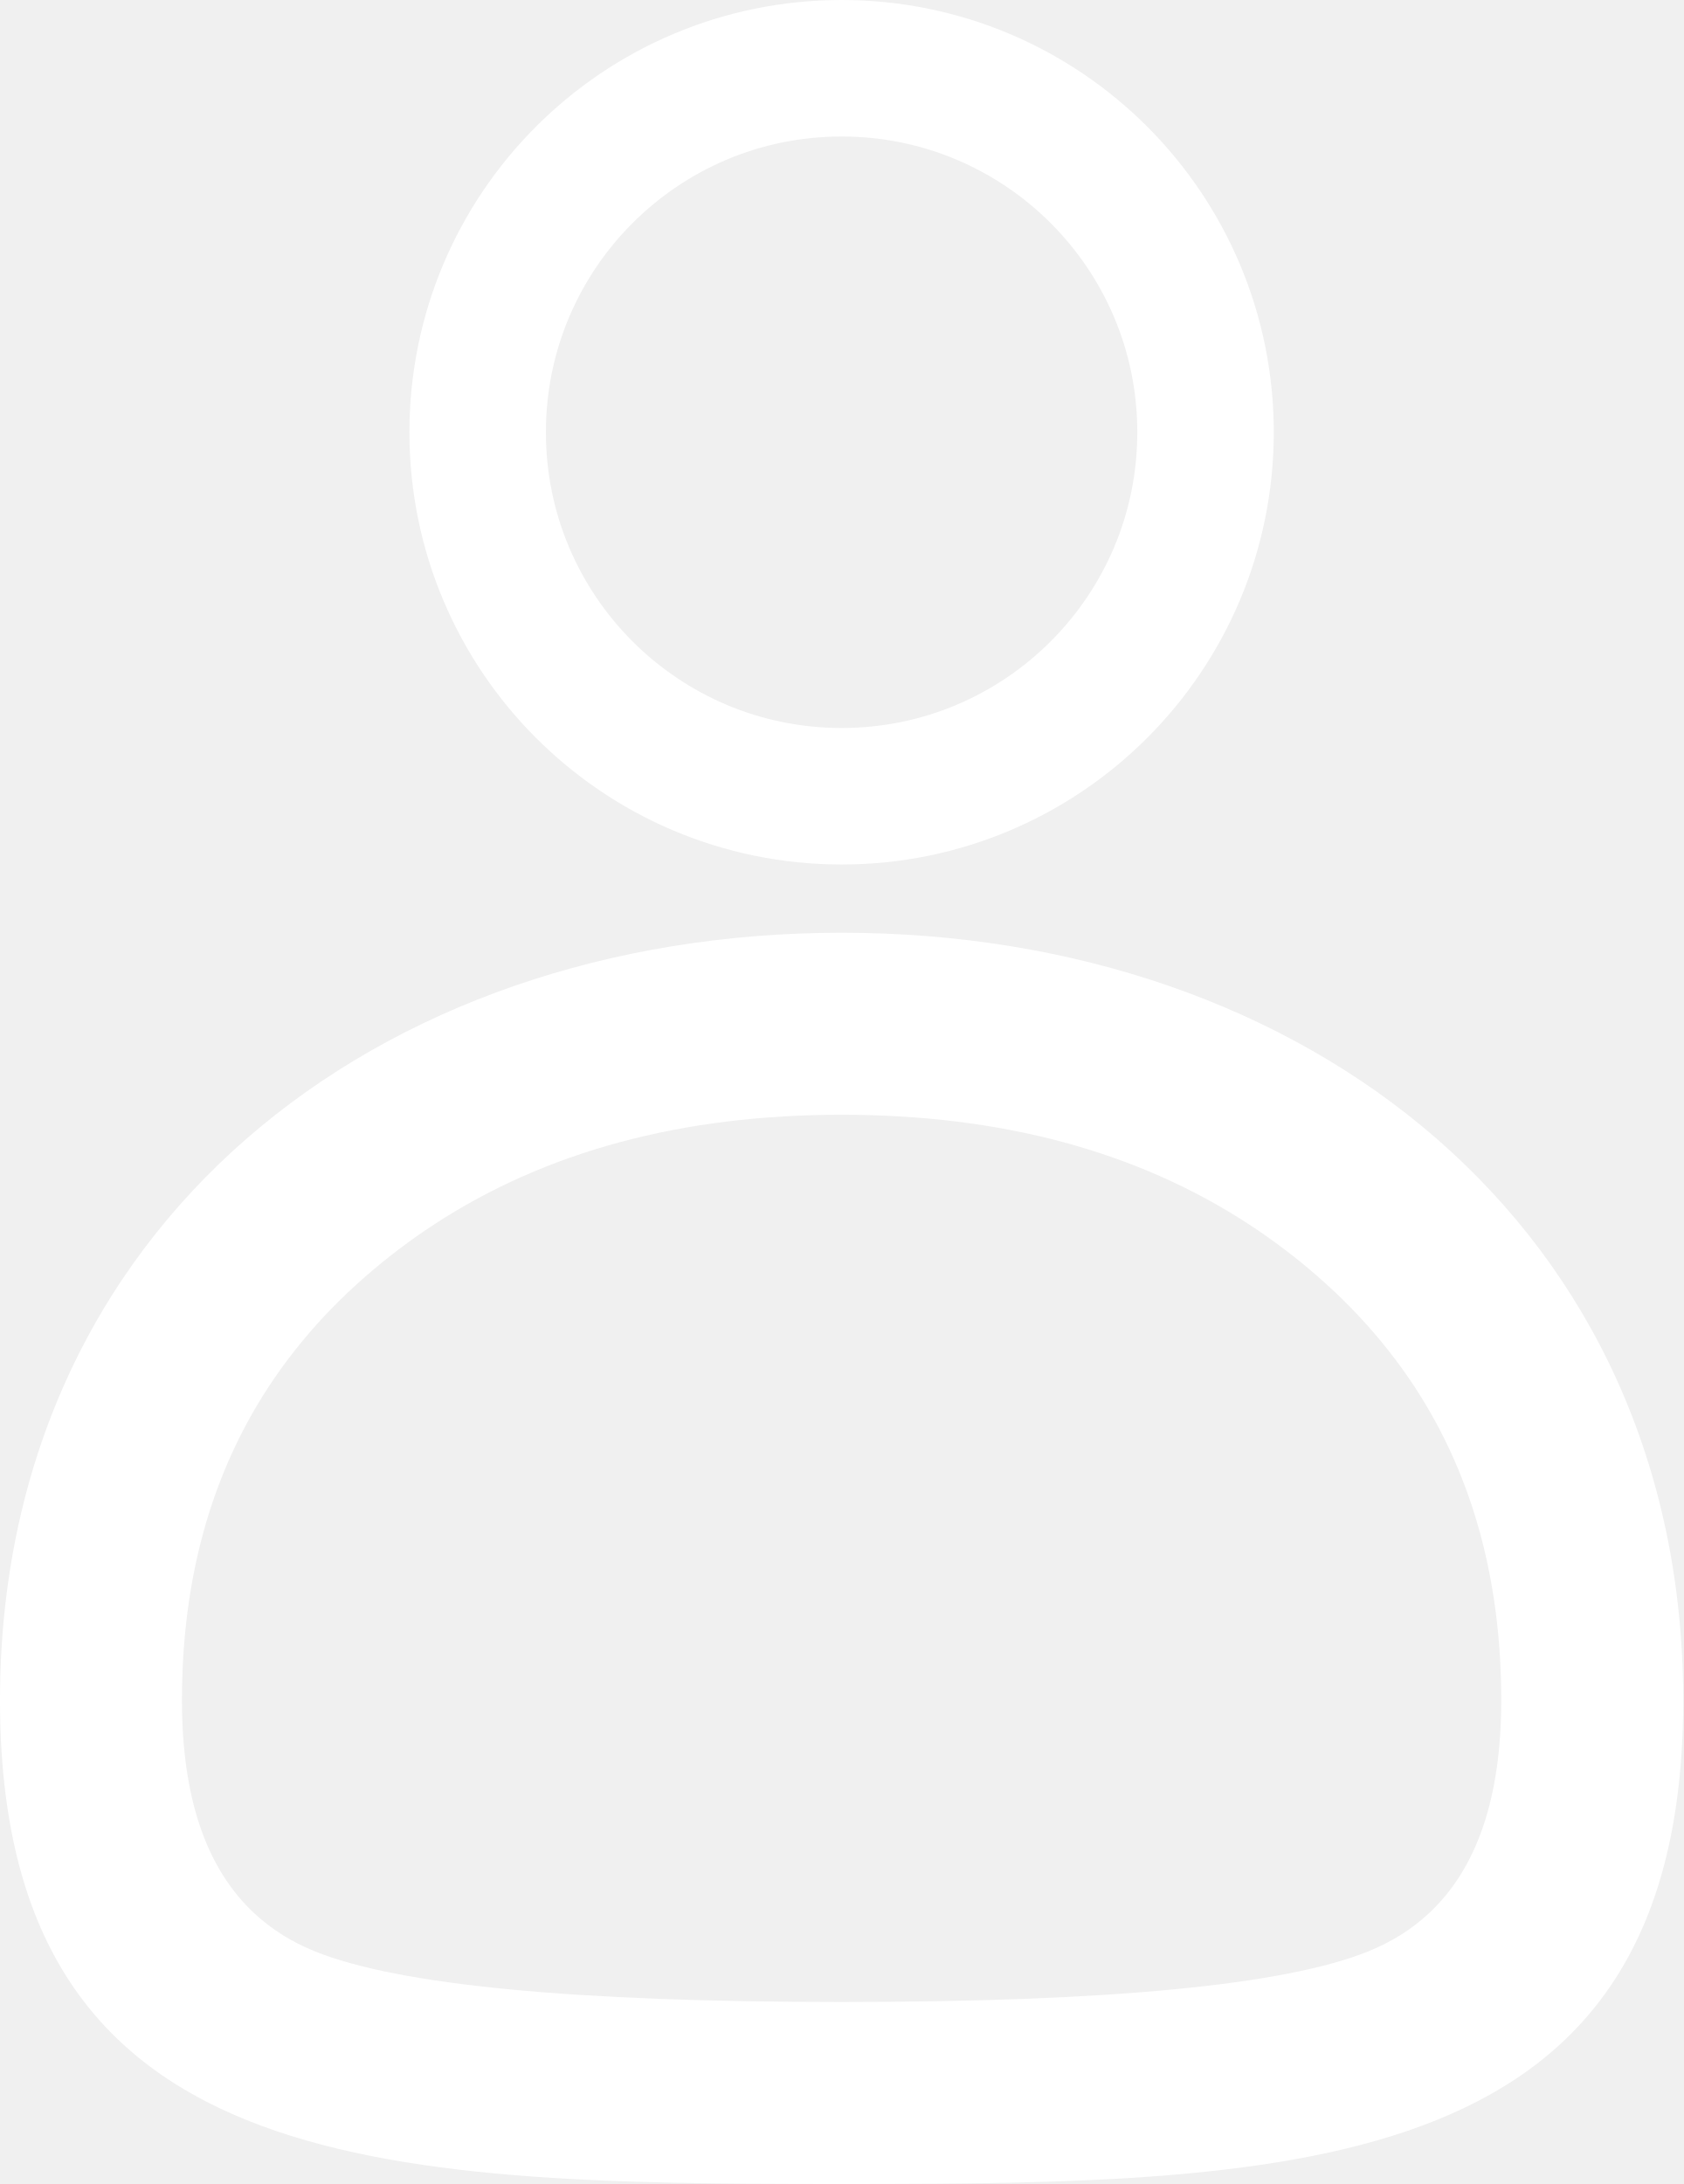
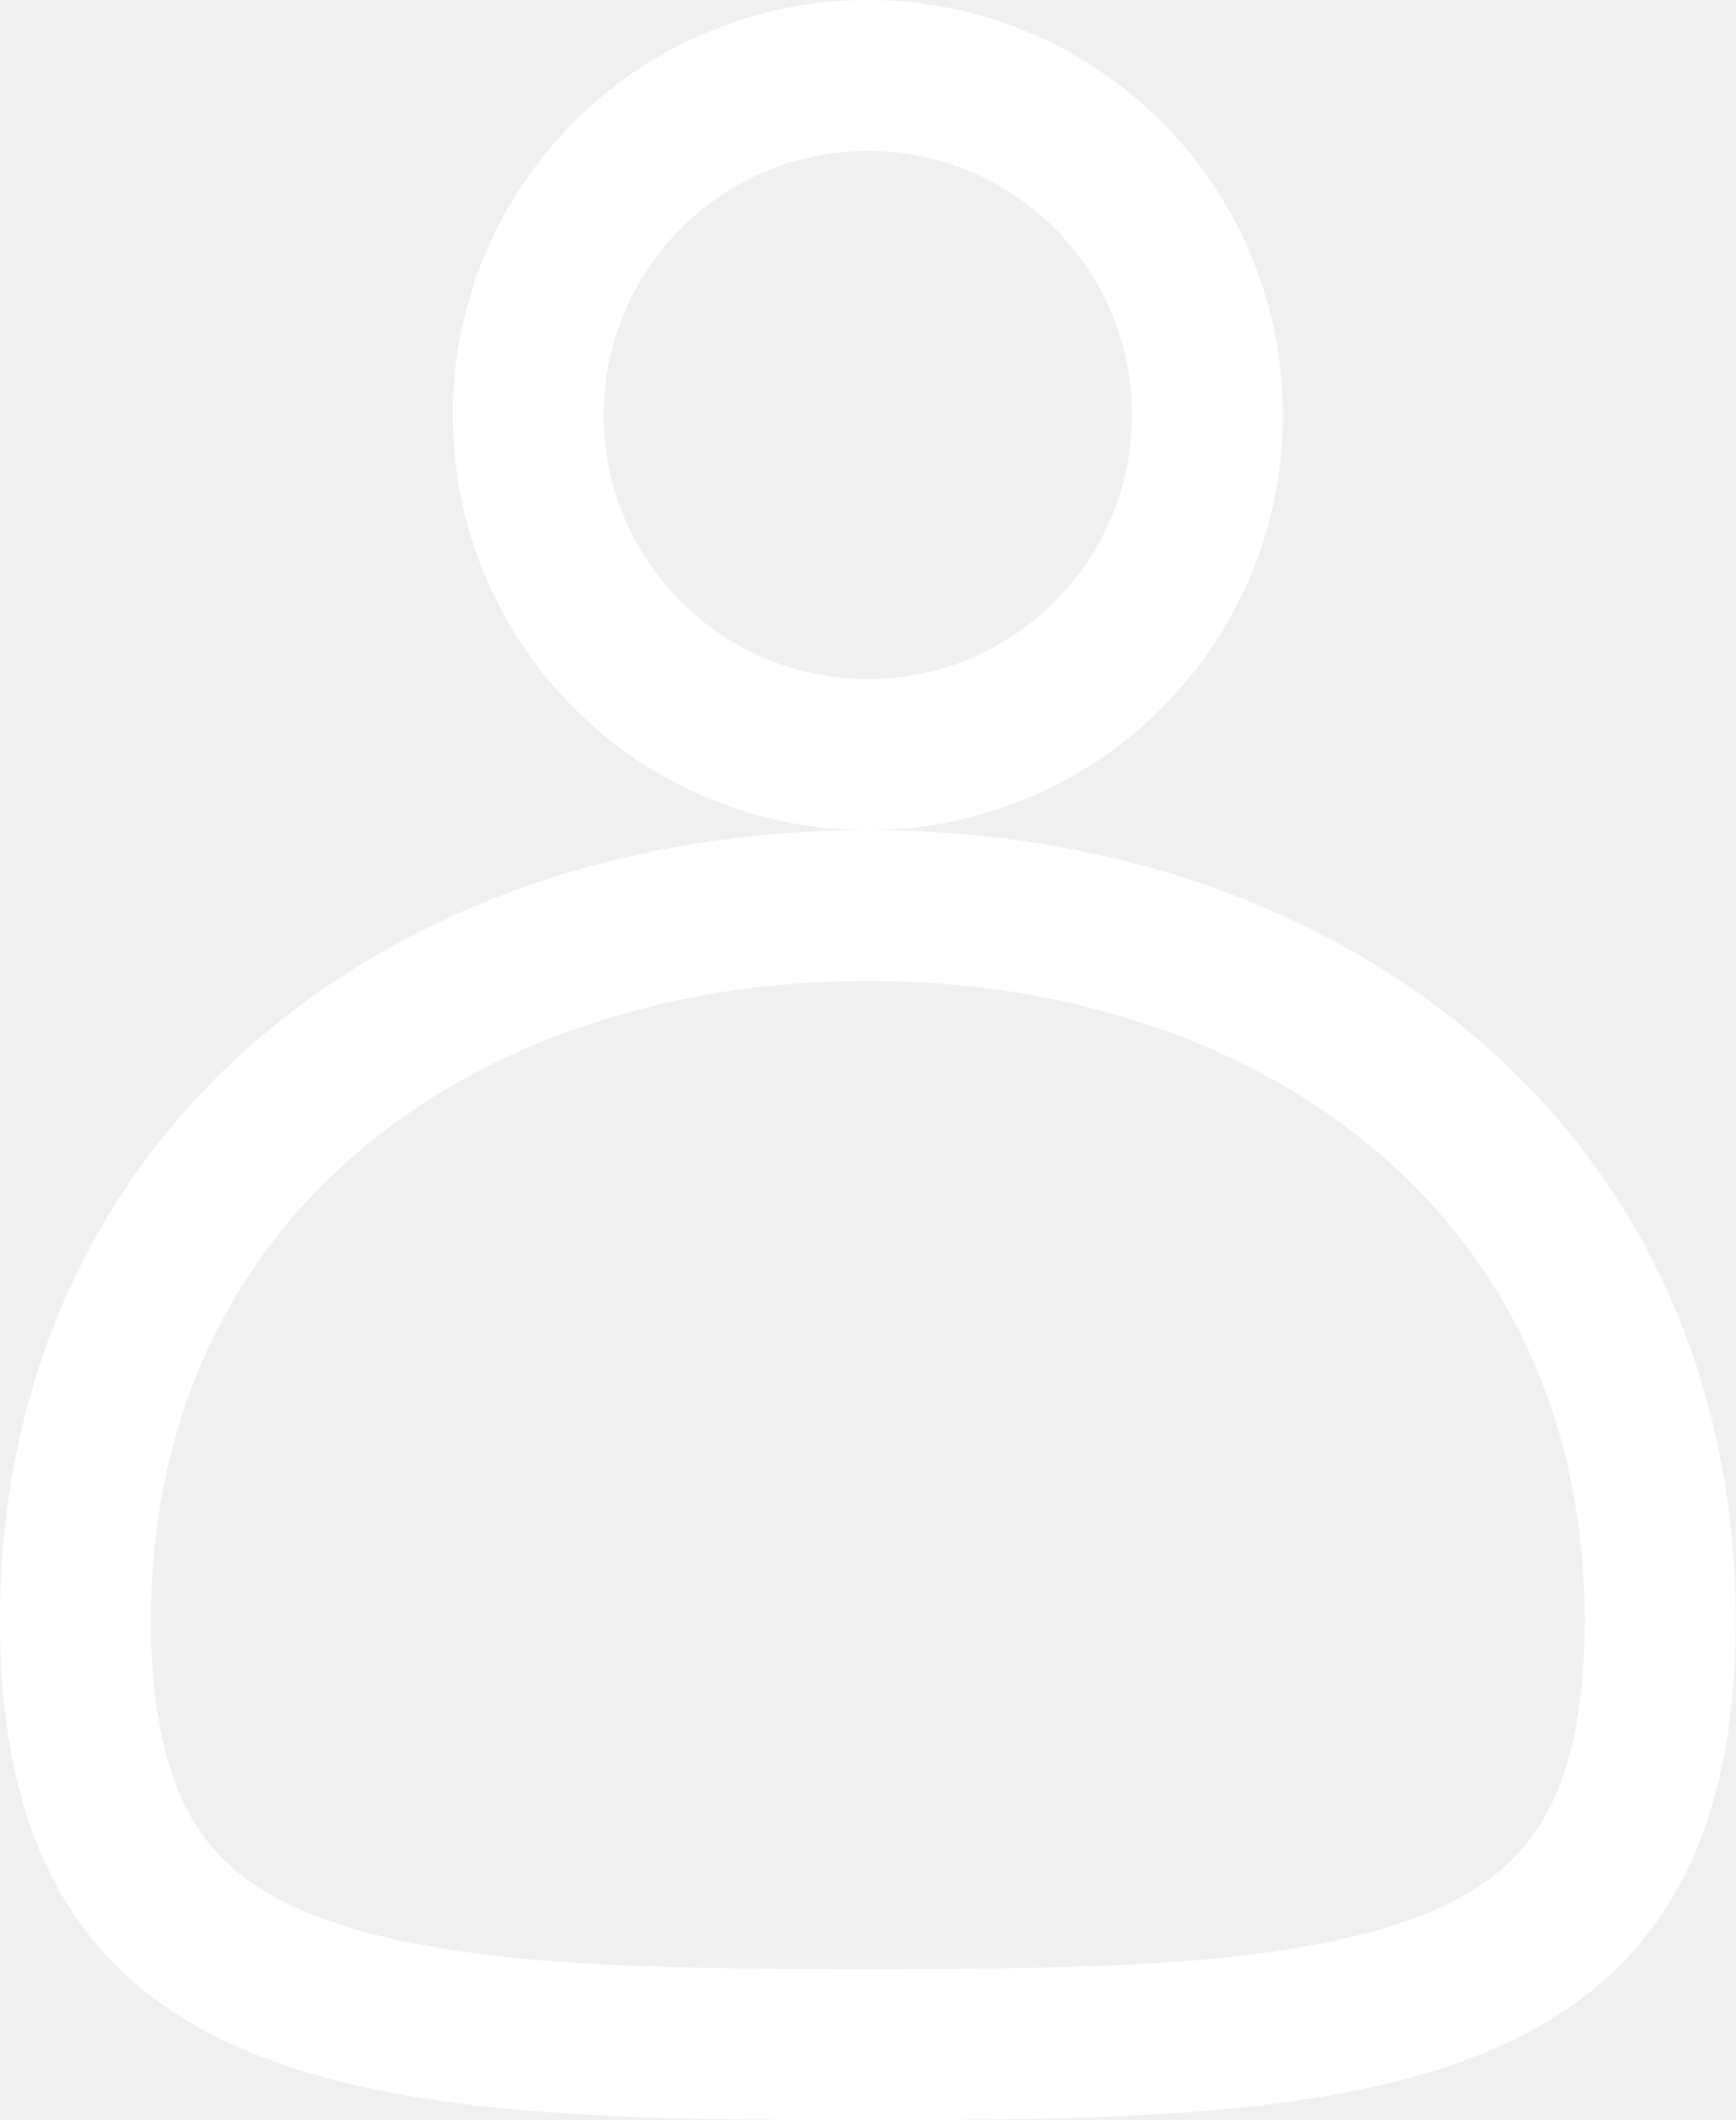
- <svg xmlns="http://www.w3.org/2000/svg" width="37" height="48" viewBox="0 0 37 48" fill="none">
+ <svg xmlns="http://www.w3.org/2000/svg" width="23" height="28.095" viewBox="0 0 23 28.095" fill="none">
  <defs />
-   <rect id="User" width="37" height="48" fill="#FFFFFF" fill-opacity="0" />
-   <path id="Убрать верхний слой" d="M0 37.371C0 26.949 8.283 20.5 18.5 20.5C28.717 20.5 37 26.949 37 37.371C37 47.793 28.717 48 18.5 48C8.283 48 0 47.793 0 37.371ZM18.5 24.5C14.989 24.5 12.004 25.303 9.543 26.911C9.02 27.252 8.521 27.63 8.045 28.044C7.005 28.95 6.165 29.969 5.526 31.101C4.509 32.904 4 34.994 4 37.371C4 39.51 4.533 41.072 5.599 42.059C5.974 42.406 6.413 42.681 6.919 42.886C8.755 43.629 12.615 44 18.5 44C24.385 44 28.245 43.629 30.081 42.886C30.587 42.681 31.027 42.406 31.401 42.059C32.467 41.072 33 39.51 33 37.371C33 34.994 32.492 32.904 31.474 31.101C30.835 29.969 29.995 28.95 28.955 28.044C28.48 27.63 27.98 27.252 27.458 26.911L27.458 26.911C24.997 25.303 22.011 24.5 18.5 24.5Z" clip-rule="evenodd" fill="#FFFFFF" fill-opacity="1" fill-rule="evenodd" />
-   <circle id="Эллипс 5" cx="18.5" cy="9.5" r="8" stroke="#FFFFFF" stroke-opacity="1" stroke-width="3" />
+   <circle id="Эллипс 5" cx="11.5" cy="5.5" r="4.5" stroke="#FFFFFF" stroke-opacity="1" stroke-width="2" />
+   <path id="Убрать верхний слой" d="M0 21.487C0 15.009 5.149 11 11.5 11C17.851 11 23 15.009 23 21.487C23 27.966 17.851 28.095 11.5 28.095C5.149 28.095 0 27.966 0 21.487ZM11.5 13C10.139 13 8.866 13.206 7.679 13.617C6.528 14.016 5.529 14.585 4.682 15.322C4.164 15.773 3.72 16.273 3.349 16.823L3.349 16.823C3.111 17.175 2.904 17.547 2.726 17.94C2.242 19.01 2 20.193 2 21.487C2 22.657 2.199 23.556 2.596 24.186C2.646 24.267 2.701 24.344 2.76 24.418L2.76 24.418C2.887 24.577 3.033 24.722 3.198 24.851C3.449 25.048 3.756 25.22 4.118 25.366C4.865 25.669 5.888 25.873 7.188 25.98C7.768 26.028 8.447 26.06 9.226 26.077C9.772 26.089 10.53 26.095 11.5 26.095C12.47 26.095 13.228 26.089 13.774 26.077C14.553 26.06 15.232 26.028 15.812 25.98C17.112 25.873 18.135 25.669 18.882 25.366C19.244 25.22 19.55 25.048 19.802 24.851C19.967 24.722 20.113 24.577 20.24 24.418L20.24 24.418C20.299 24.344 20.354 24.267 20.404 24.186C20.802 23.556 21 22.657 21 21.487C21 20.193 20.758 19.01 20.274 17.94C20.096 17.547 19.889 17.175 19.651 16.823L19.651 16.823C19.28 16.273 18.836 15.773 18.318 15.322C17.471 14.585 16.472 14.016 15.321 13.617C14.134 13.206 12.861 13 11.5 13Z" clip-rule="evenodd" fill="#FFFFFF" fill-opacity="1" fill-rule="evenodd" />
</svg>
